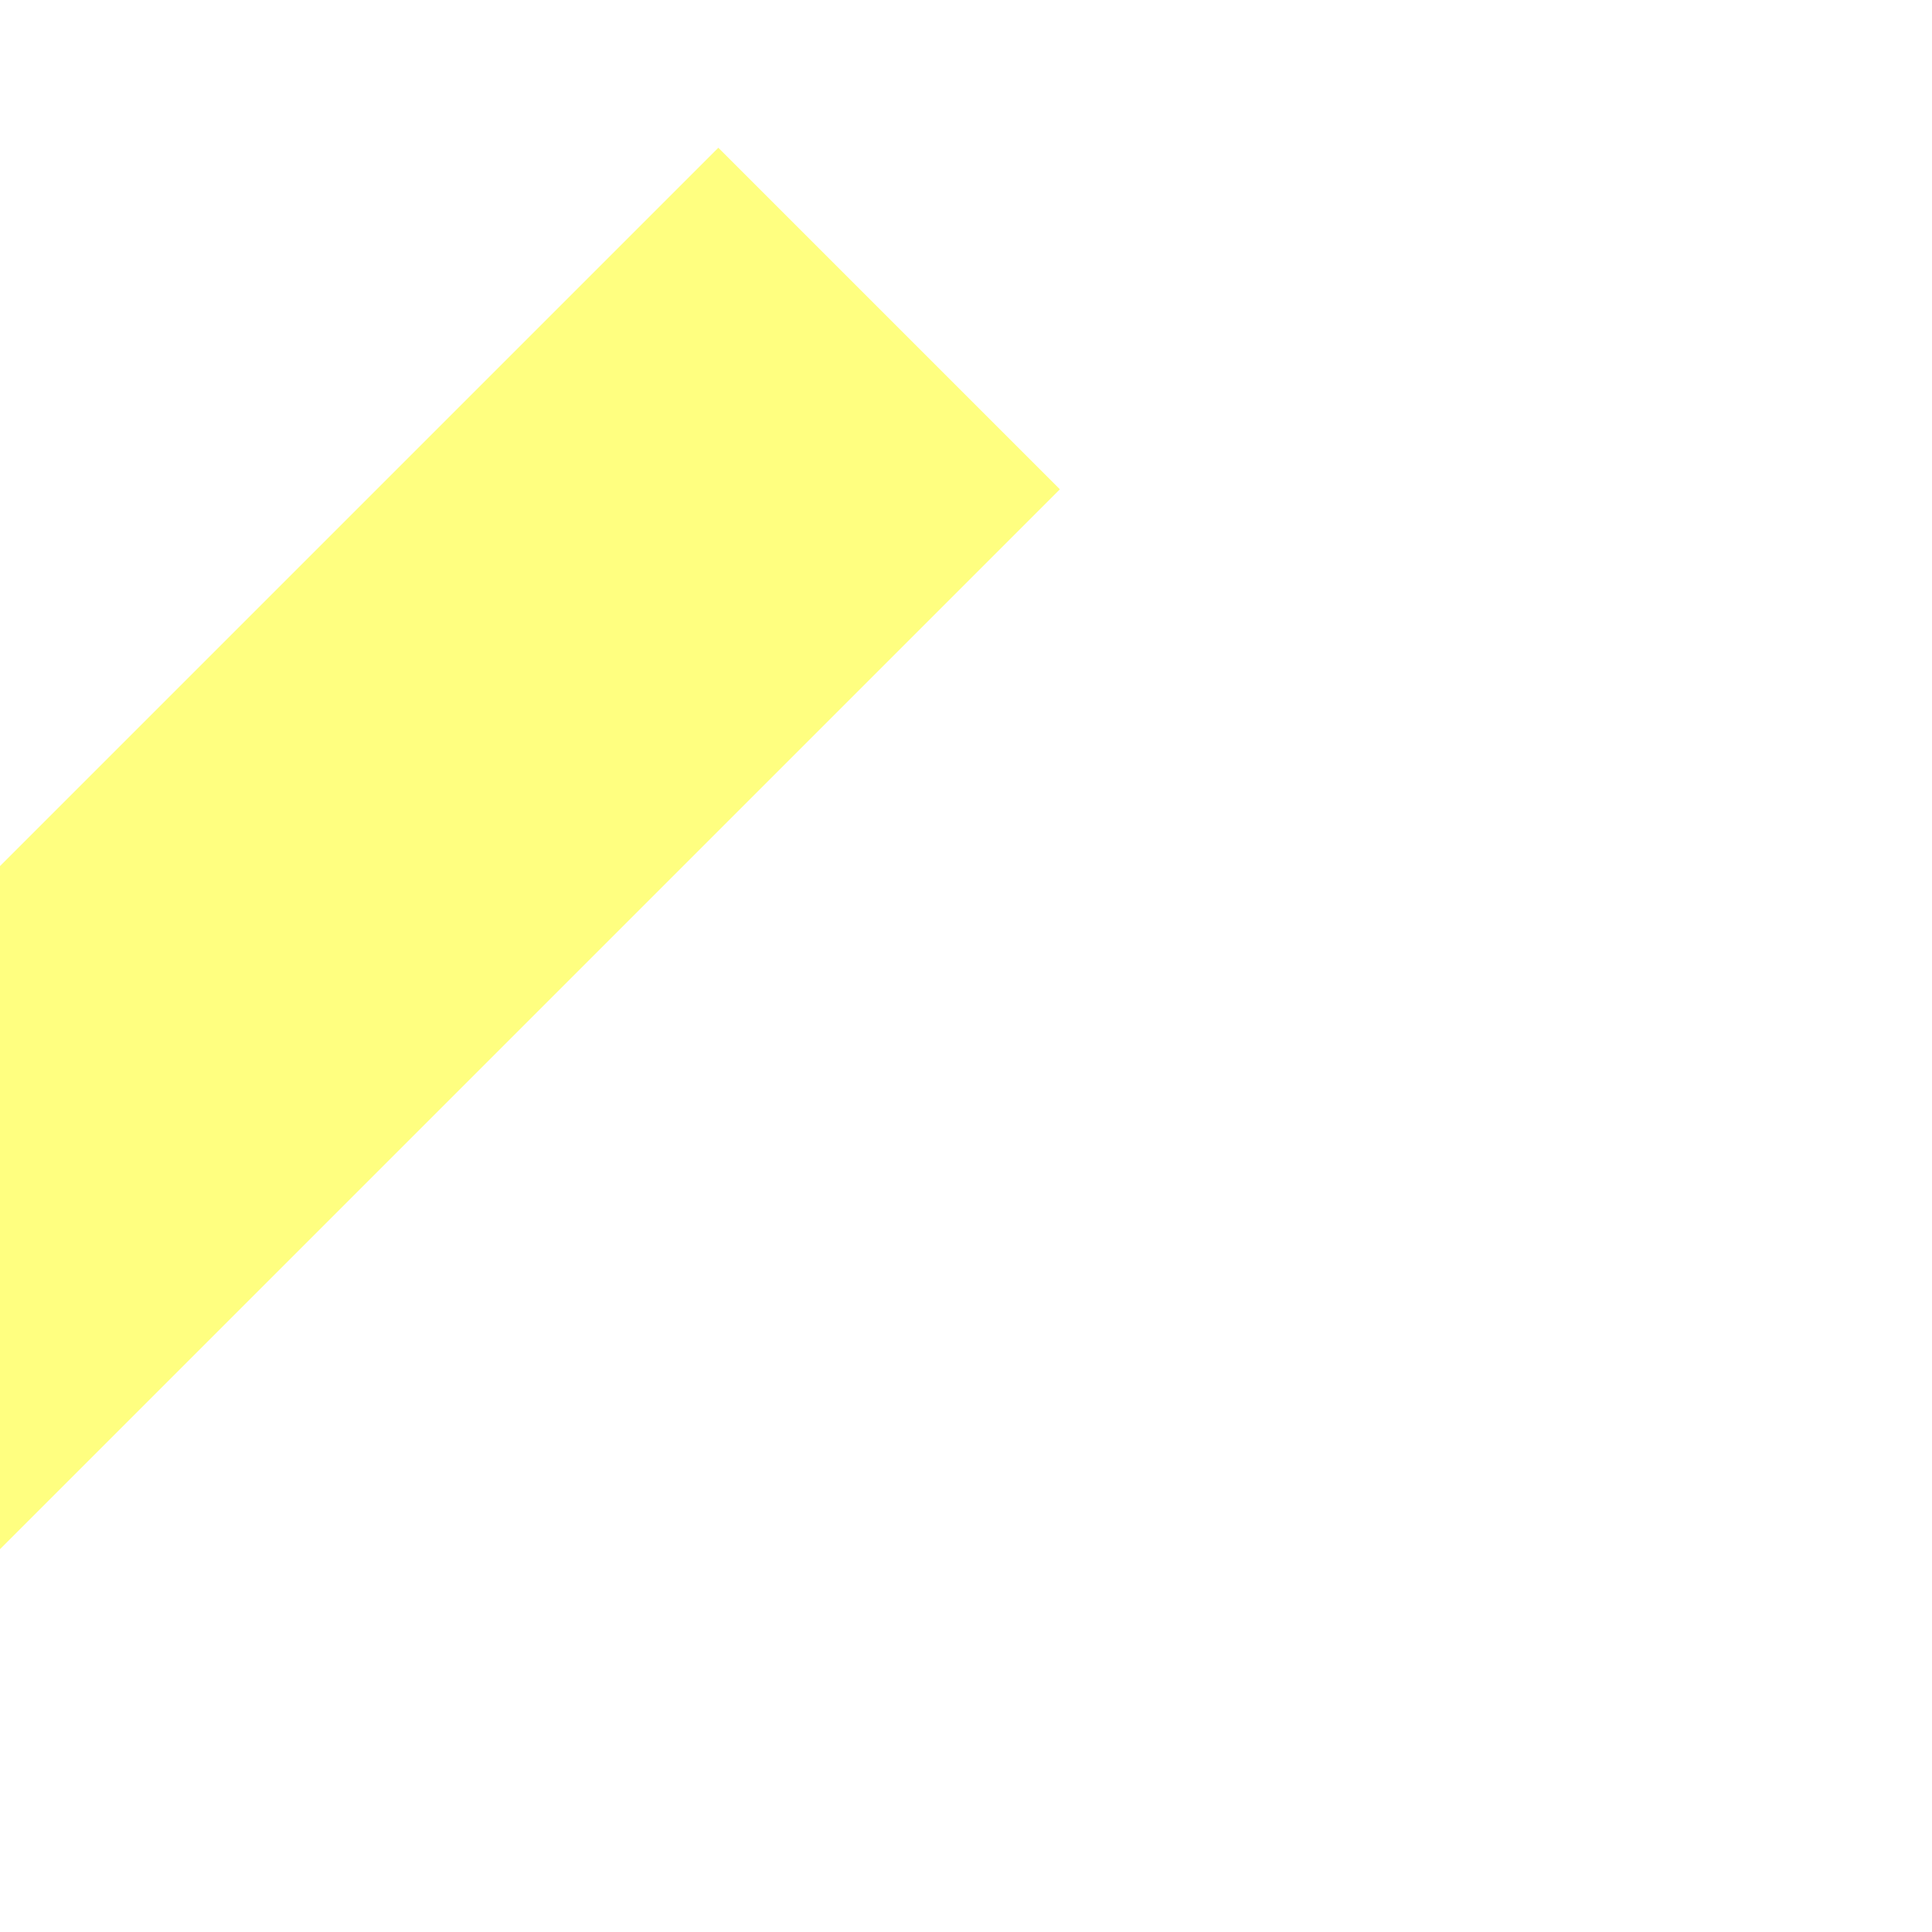
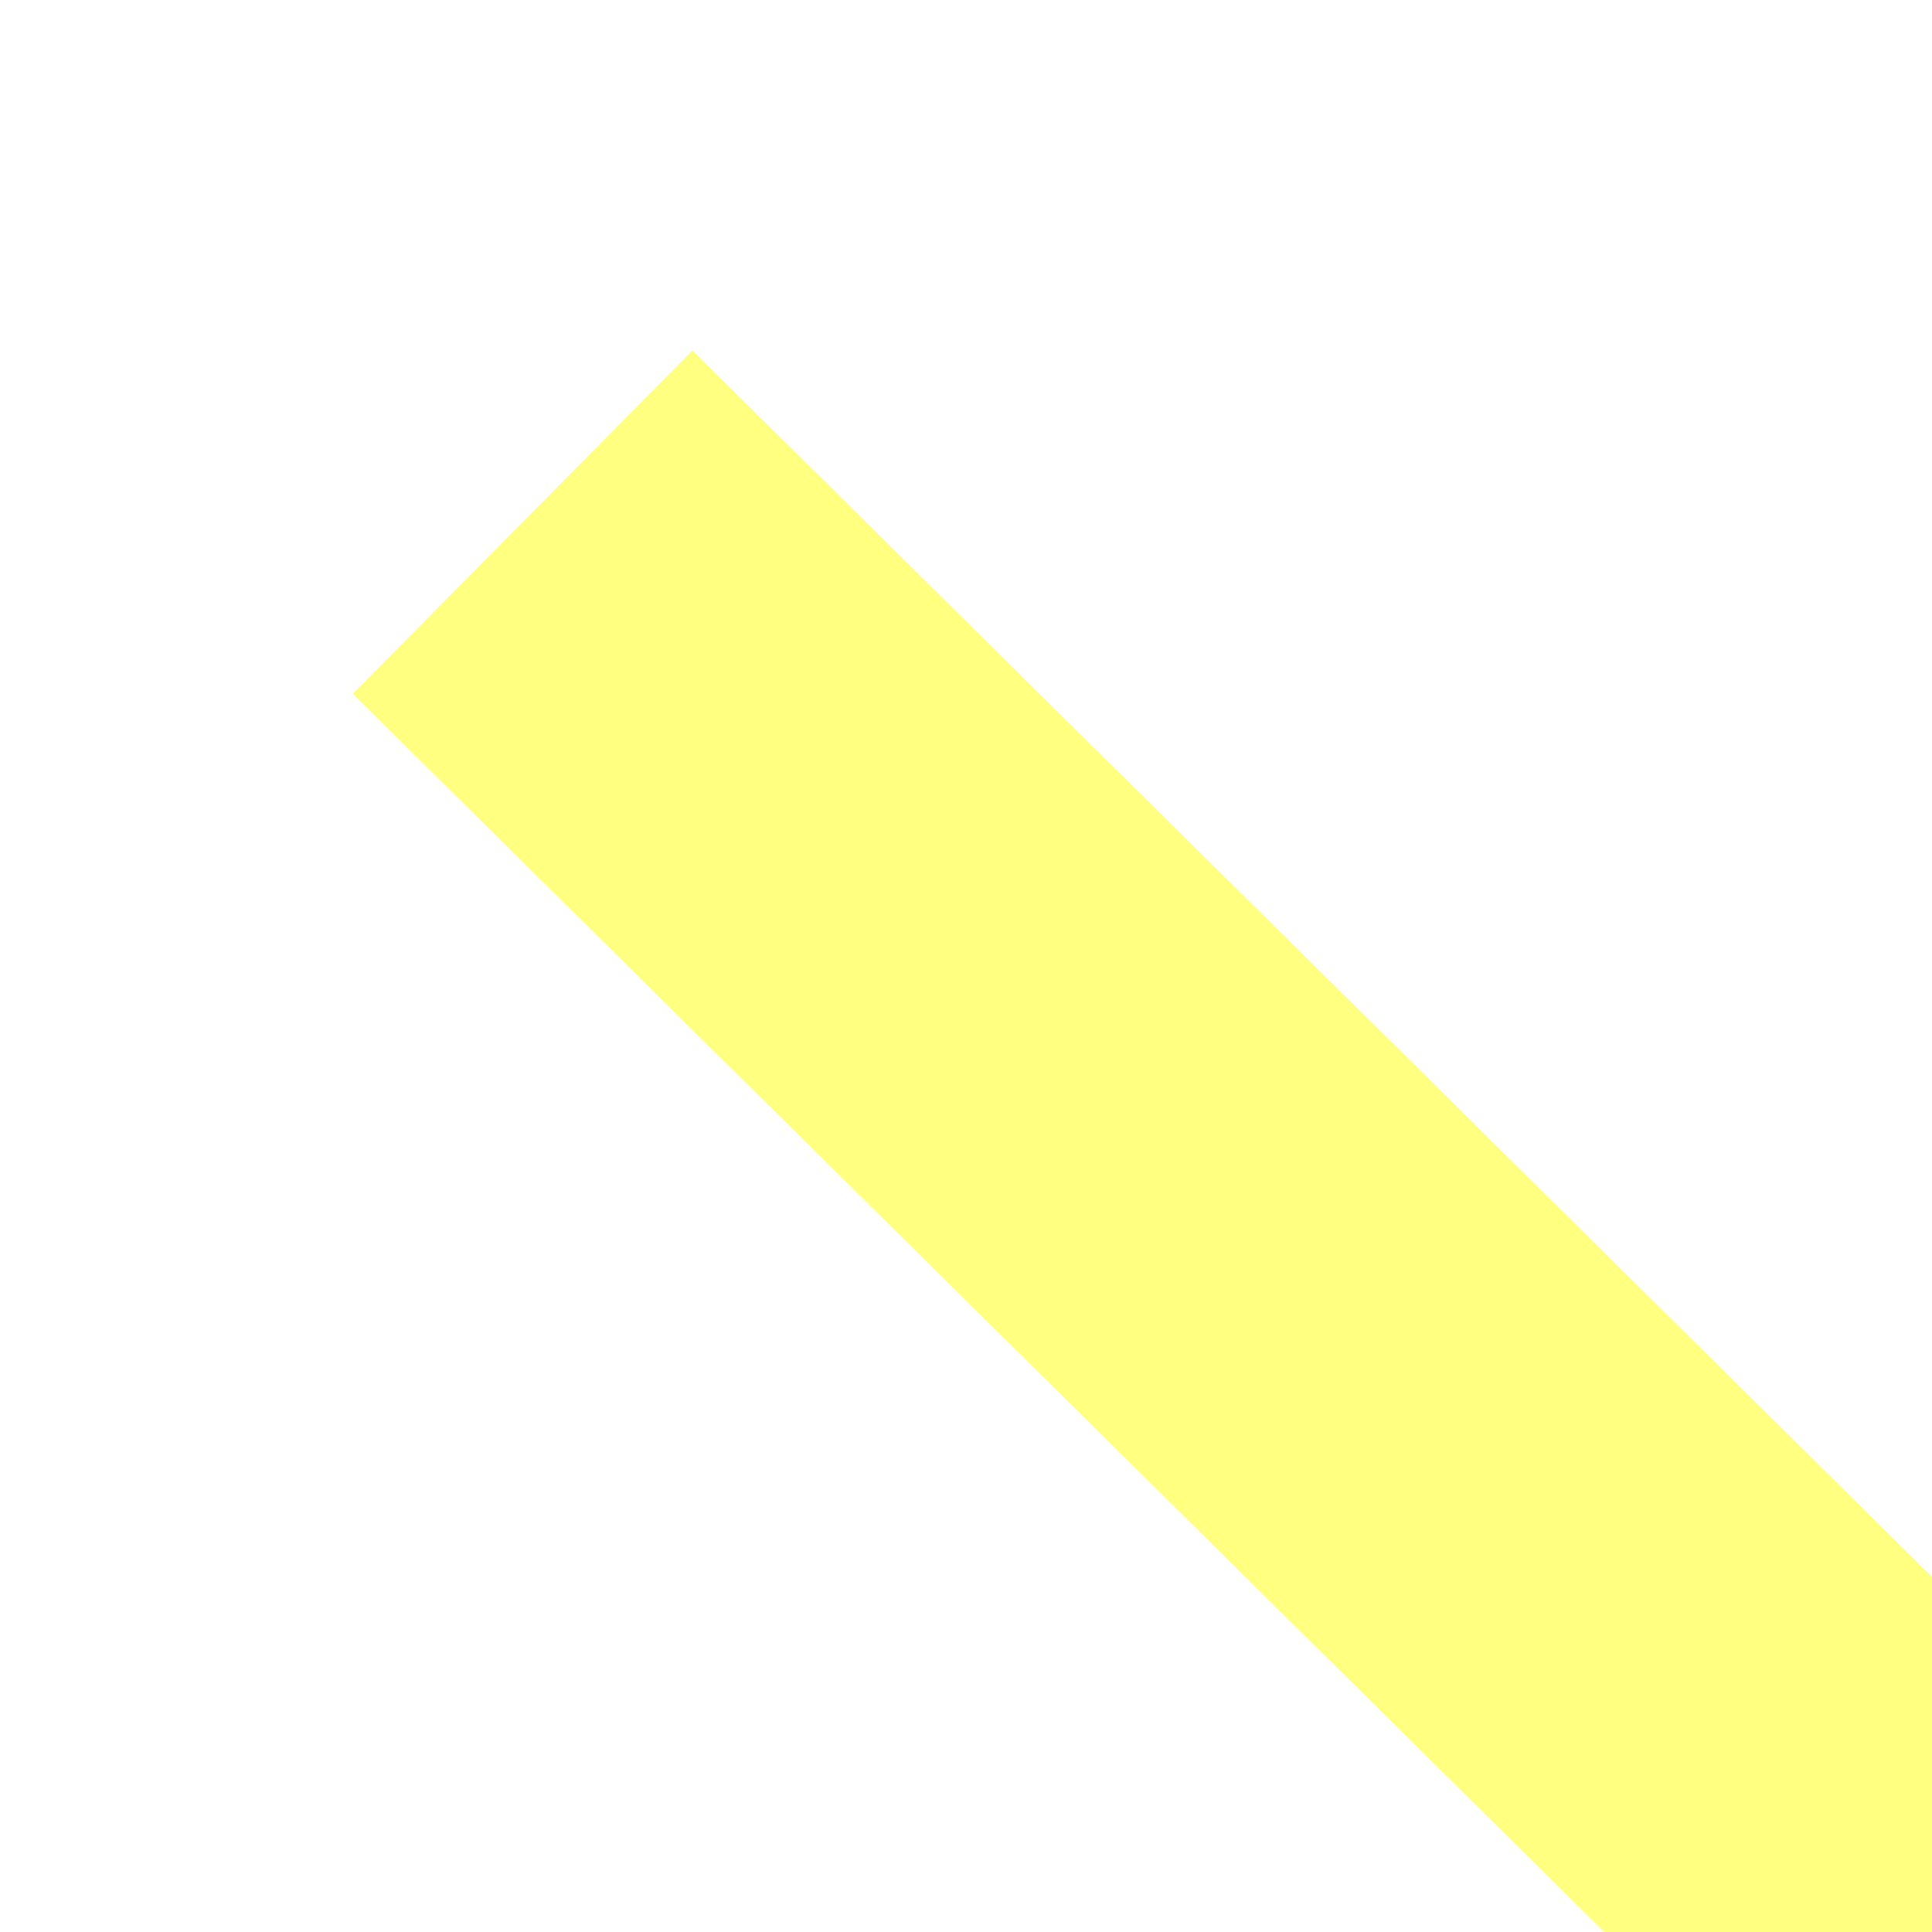
- <svg xmlns="http://www.w3.org/2000/svg" version="1.1" width="4px" height="4px" preserveAspectRatio="xMinYMid meet" viewBox="904 3395  4 2">
-   <path d="M 918 3444.8  L 924 3438.5  L 918 3432.2  L 918 3444.8  Z " fill-rule="nonzero" fill="#ffff80" stroke="none" transform="matrix(-0.7071068 0.7071068 -0.7071068 -0.7071068 3902.913 5260.361 )" />
-   <path d="M 800 3438.5  L 919 3438.5  " stroke-width="1" stroke="#ffff80" fill="none" transform="matrix(-0.7071068 0.7071068 -0.7071068 -0.7071068 3902.913 5260.361 )" />
+ <svg xmlns="http://www.w3.org/2000/svg" version="1.1" width="4px" height="4px" preserveAspectRatio="xMinYMid meet" viewBox="414 3397  4 2">
+   <path d="M 522 3449.8  L 528 3443.5  L 522 3437.2  L 522 3449.8  Z " fill-rule="nonzero" fill="#ffff80" stroke="none" transform="matrix(0.7108779 0.7033154 -0.7033154 0.7108779 2555.441 670.6601 )" />
+   <path d="M 396 3443.5  L 523 3443.5  " stroke-width="1" stroke="#ffff80" fill="none" transform="matrix(0.7108779 0.7033154 -0.7033154 0.7108779 2555.441 670.6601 )" />
</svg>
